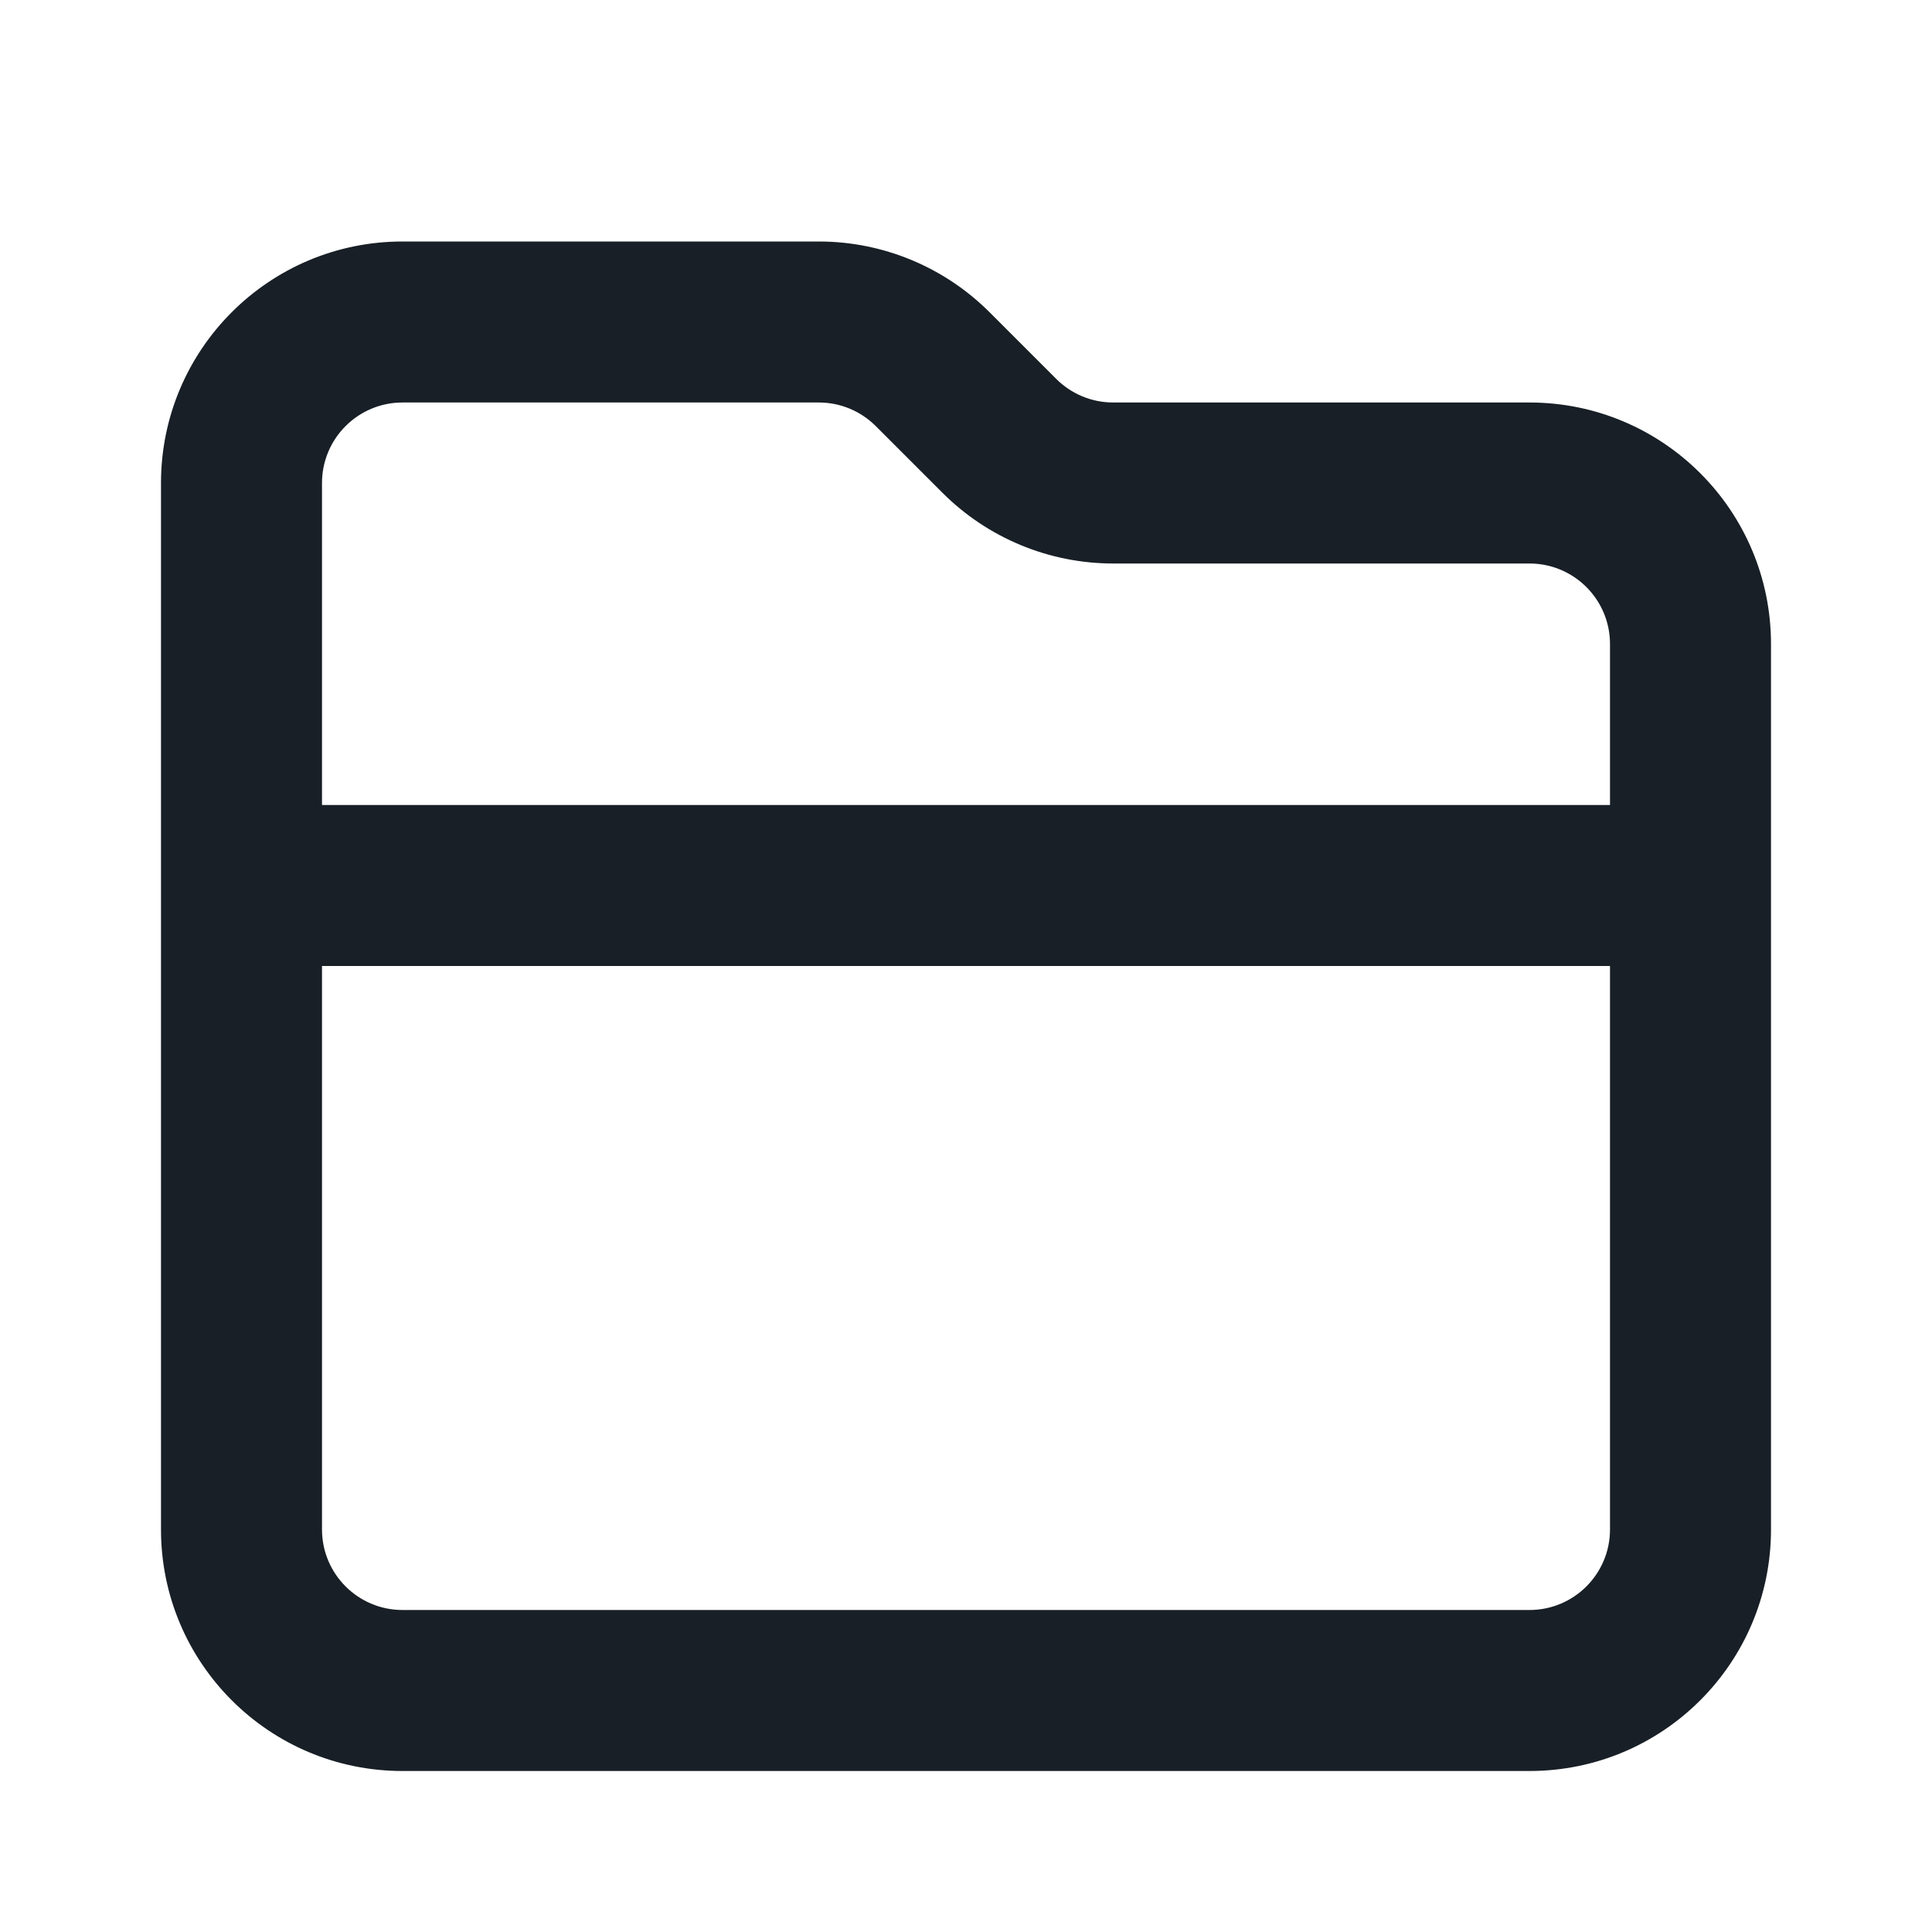
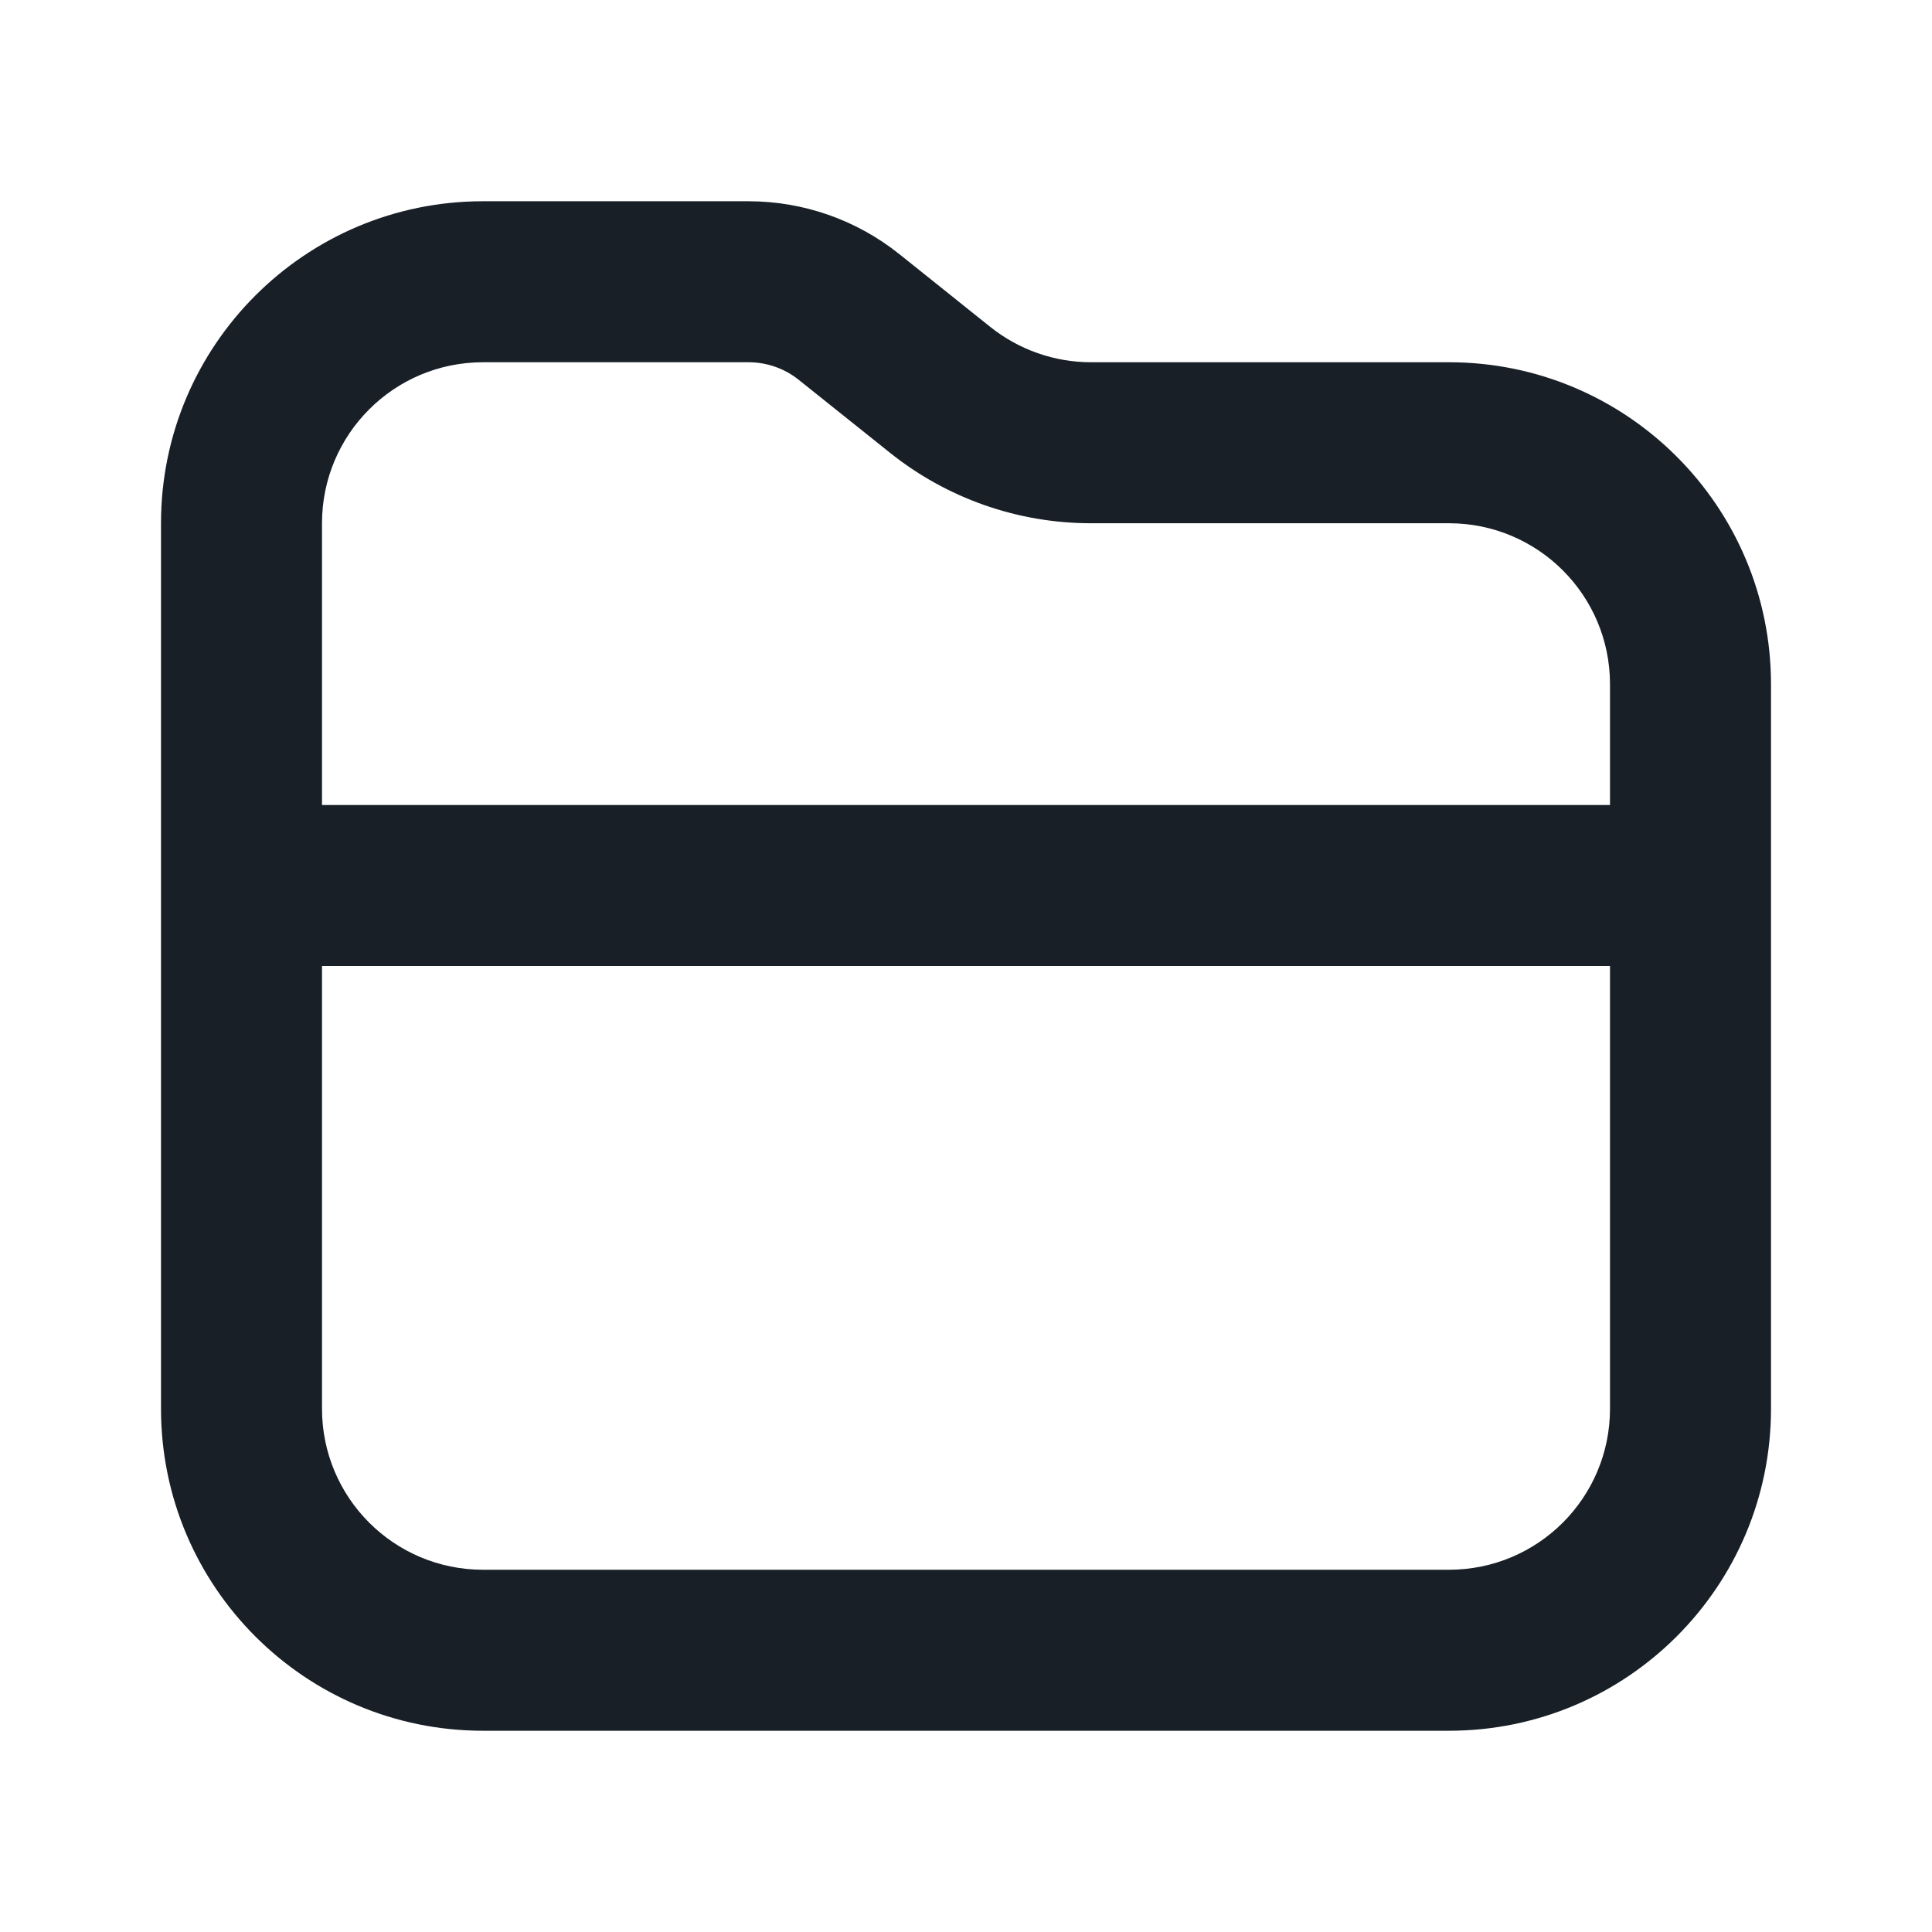
<svg xmlns="http://www.w3.org/2000/svg" width="24" height="24" viewBox="0 0 24 24" fill="none">
-   <path fill-rule="evenodd" clip-rule="evenodd" d="M4 6C4 5.448 4.448 5 5 5H10.172C10.437 5 10.691 5.105 10.879 5.293L11.707 6.121C12.27 6.684 13.033 7 13.828 7H19C19.552 7 20 7.448 20 8V10H4V6ZM4 12V19C4 19.552 4.448 20 5 20H19C19.552 20 20 19.552 20 19V12H4ZM5 3C3.343 3 2 4.343 2 6V19C2 20.657 3.343 22 5 22H19C20.657 22 22 20.657 22 19V8C22 6.343 20.657 5 19 5H13.828C13.563 5 13.309 4.895 13.121 4.707L12.293 3.879C11.73 3.316 10.967 3 10.172 3H5Z" fill="#181F26" />
+   <path fill-rule="evenodd" clip-rule="evenodd" d="M4 6.5C4 5.395 4.895 4.5 6 4.5H9.298C9.526 4.5 9.746 4.577 9.923 4.719L11.054 5.623C11.763 6.191 12.644 6.5 13.552 6.5H18C19.105 6.5 20 7.395 20 8.5V10H4V6.5ZM4 12V17.5C4 18.605 4.895 19.5 6 19.5H18C19.105 19.5 20 18.605 20 17.5V12H4ZM6 2.5C3.791 2.5 2 4.291 2 6.5V17.5C2 19.709 3.791 21.5 6 21.5H18C20.209 21.5 22 19.709 22 17.5V8.5C22 6.291 20.209 4.5 18 4.5H13.552C13.098 4.5 12.658 4.345 12.303 4.062L11.172 3.157C10.641 2.732 9.98 2.5 9.298 2.5H6Z" fill="#181F26" />
</svg>
